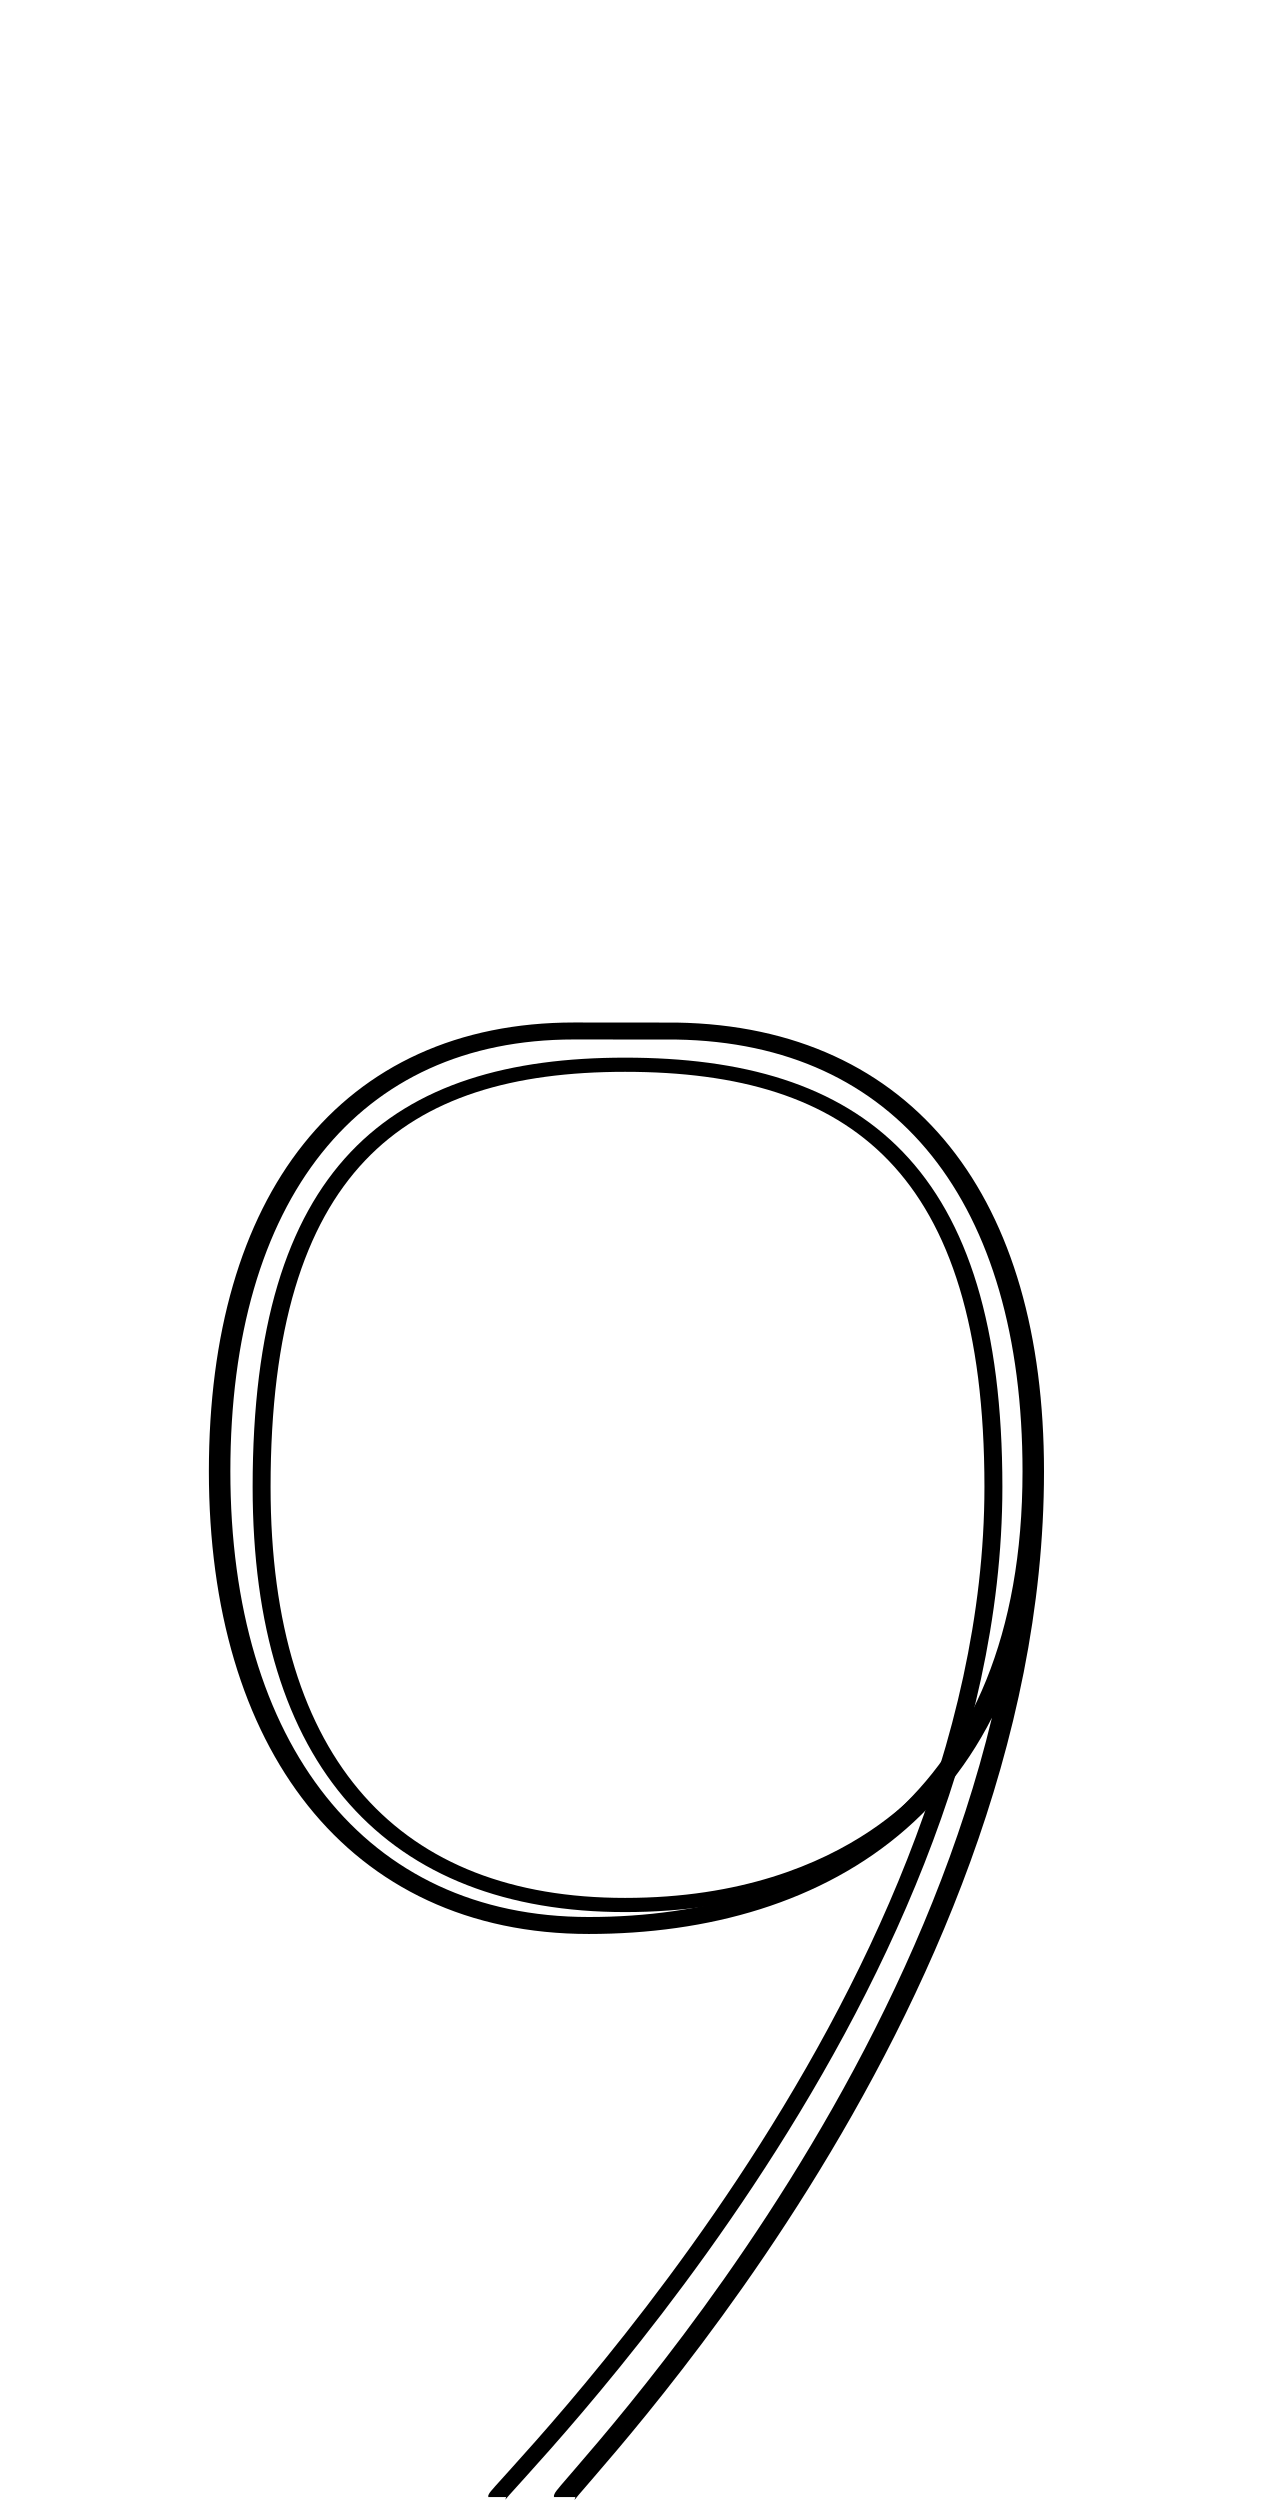
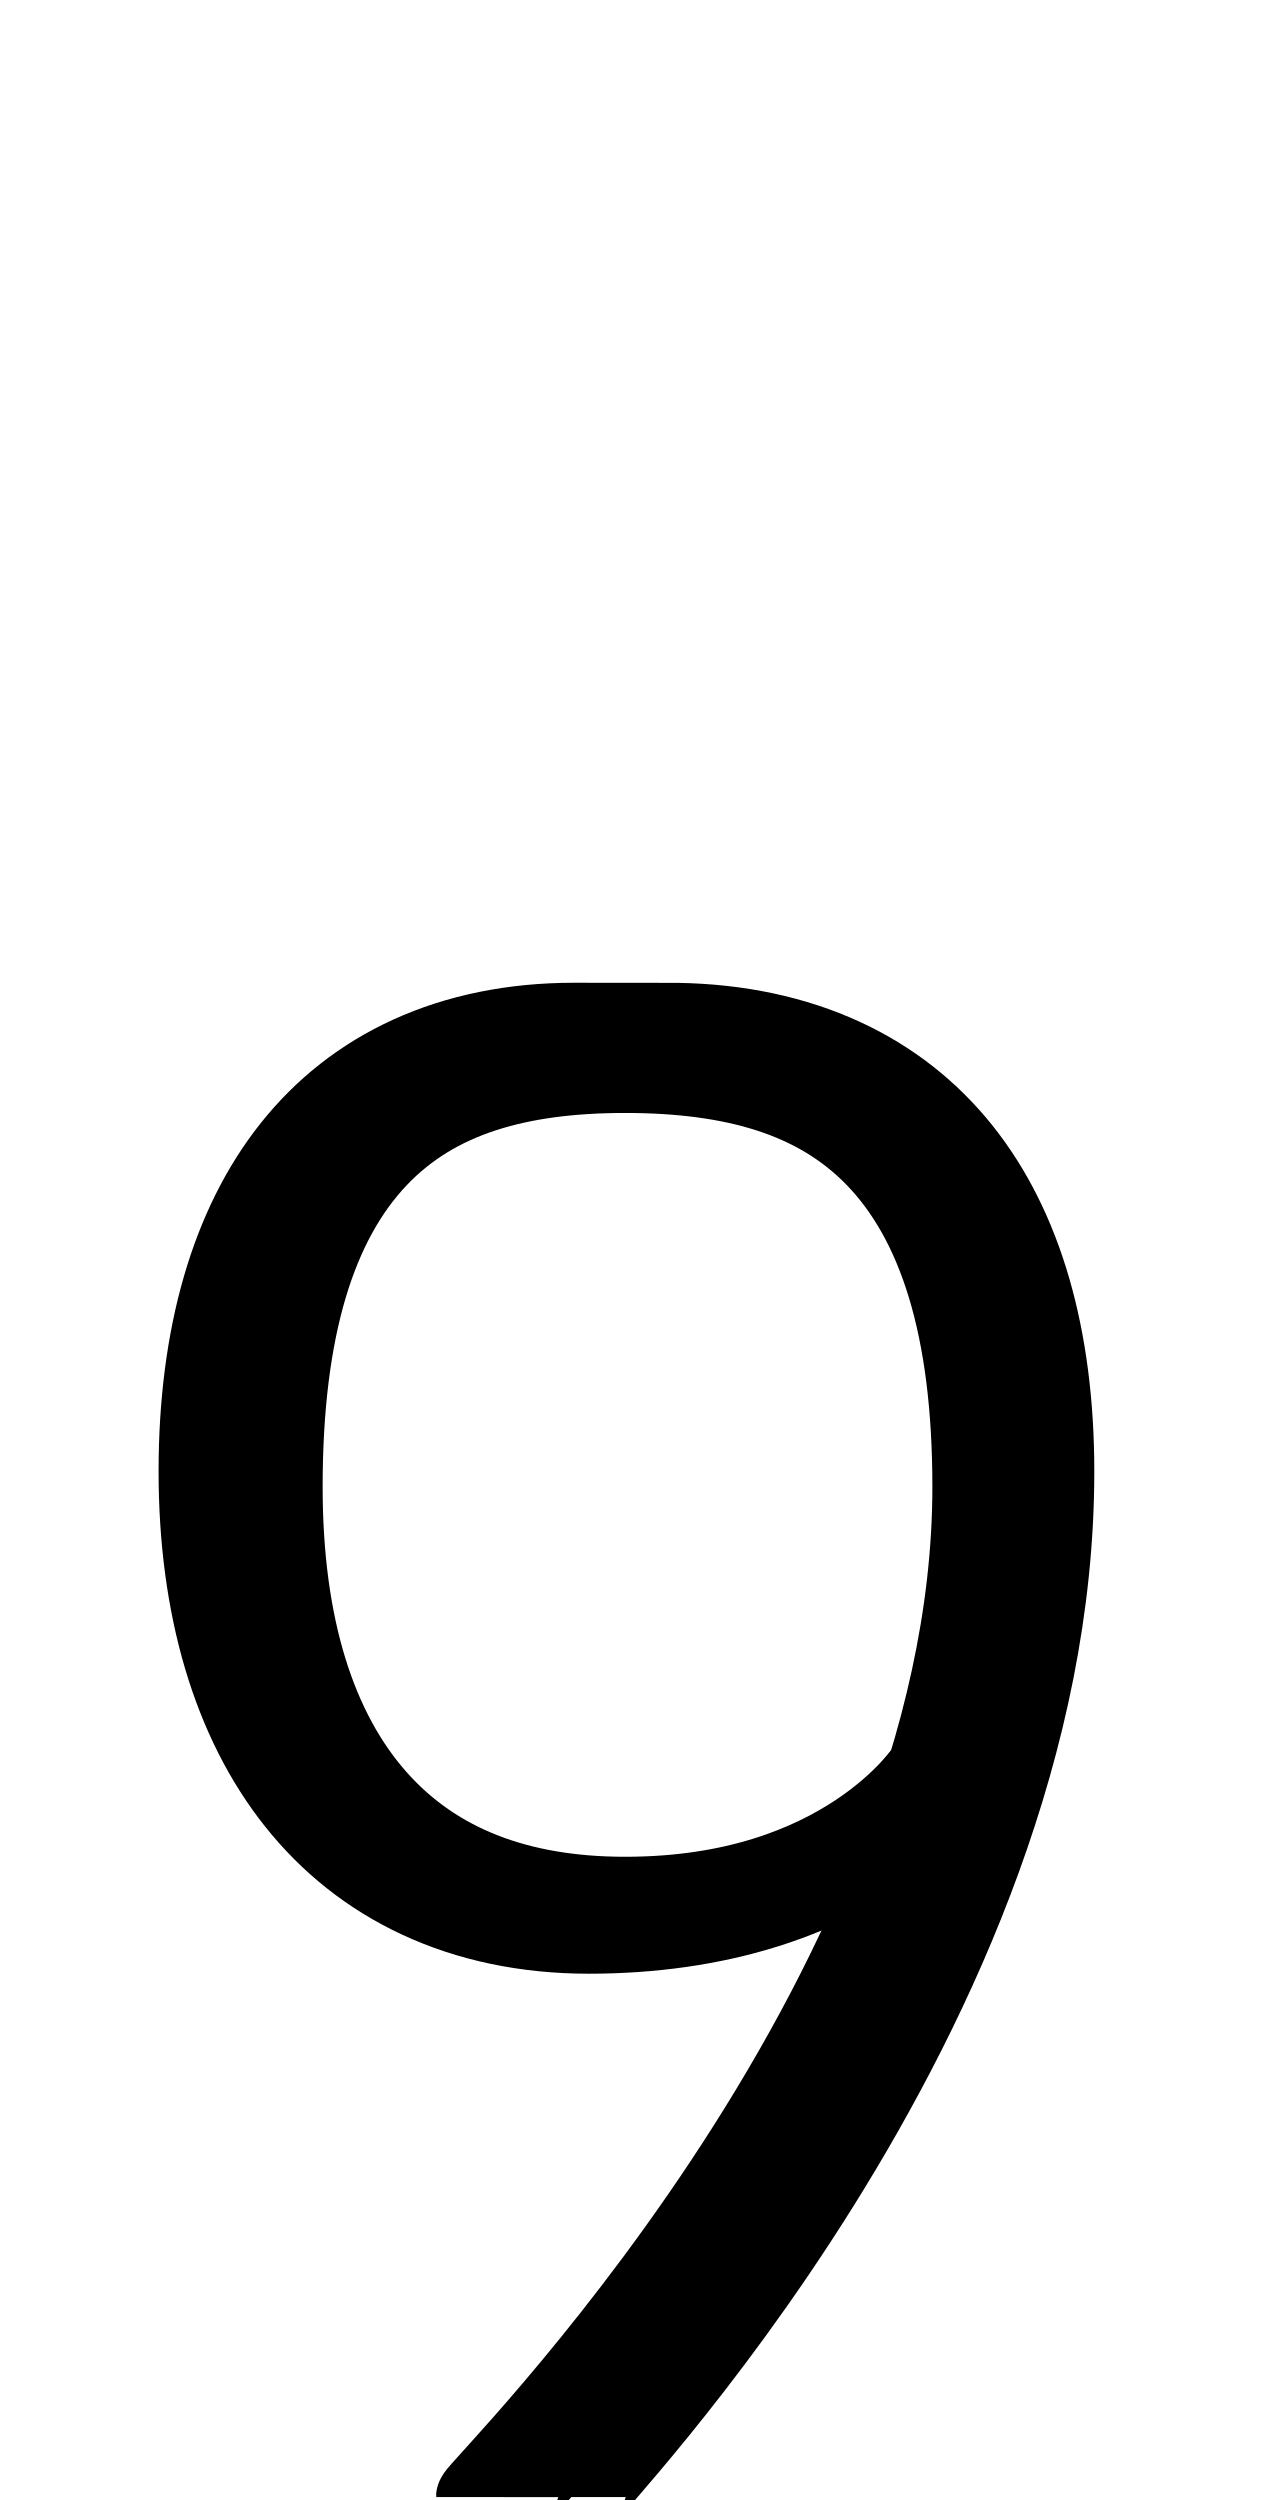
<svg xmlns="http://www.w3.org/2000/svg" version="1.1" viewBox="0 -288 1040 2048" id="svg6" width="1040" height="2048">
  <defs id="defs10" />
  <g id="layer3">
    <g id="g22" transform="matrix(1,0,0,0.7901325,0,370.8876)" style="stroke-width:1.125">
      <g style="display:inline;fill:#b3b3b3;stroke-width:1.125" id="g4" transform="matrix(1,0,0,-1,0,1760)" />
-       <path class="int" id="path5546-1-6-6-0-9-4" d="m 407.192,1755.013 c 0,-7.45 406.609,-512.749 406.609,-1047.307 0,-330.425 -112.752,-437.693 -301.739,-437.693 -186.733,0 -297.75,107.284 -297.75,437.693 0,287.636 108.633,433.477 297.75,433.477 193.966,0 264.981,-142.02 264.981,-142.02" style="display: inline; fill: none; fill-rule: evenodd; stroke: rgb(0, 0, 0); stroke-width: 14.7; stroke-linecap: butt; stroke-linejoin: miter; stroke-miterlimit: 4; stroke-dasharray: none; stroke-opacity: 1;" />
-       <path class="ext" id="path5546-0-3-2-5-5-3" d="m 462.458,1755.013 c 0,-8.708 383.989,-500.867 383.989,-1063.307 0,-280.8 -104.63,-452.653 -292.27,-456.603 -2.245,-0.047 -81.7,-0.09 -83.969,-0.09 -183.953,0 -290.299,172.857 -290.299,456.693 0,283.837 111.902,470.723 302.444,470.723 190.542,0 364.094,-126.258 364.094,-470.723" style="display: inline; fill: none; fill-rule: evenodd; stroke: rgb(0, 0, 0); stroke-width: 17.6; stroke-linecap: butt; stroke-linejoin: miter; stroke-miterlimit: 4; stroke-dasharray: none; stroke-opacity: 1;" />
+       <path class="int" id="path5546-1-6-6-0-9-4" d="m 407.192,1755.013 c 0,-7.45 406.609,-512.749 406.609,-1047.307 0,-330.425 -112.752,-437.693 -301.739,-437.693 -186.733,0 -297.75,107.284 -297.75,437.693 0,287.636 108.633,433.477 297.75,433.477 193.966,0 264.981,-142.02 264.981,-142.02" style="display: inline; fill: none; fill-rule: evenodd; stroke: rgb(0, 0, 0); stroke-width: 100; stroke-linecap: butt; stroke-linejoin: miter; stroke-miterlimit: 4; stroke-dasharray: none; stroke-opacity: 1;" />
+       <path class="ext" id="path5546-0-3-2-5-5-3" d="m 462.458,1755.013 c 0,-8.708 383.989,-500.867 383.989,-1063.307 0,-280.8 -104.63,-452.653 -292.27,-456.603 -2.245,-0.047 -81.7,-0.09 -83.969,-0.09 -183.953,0 -290.299,172.857 -290.299,456.693 0,283.837 111.902,470.723 302.444,470.723 190.542,0 364.094,-126.258 364.094,-470.723" style="display: inline; fill: none; fill-rule: evenodd; stroke: rgb(0, 0, 0); stroke-width: 100; stroke-linecap: butt; stroke-linejoin: miter; stroke-miterlimit: 4; stroke-dasharray: none; stroke-opacity: 1;" />
    </g>
  </g>
</svg>
